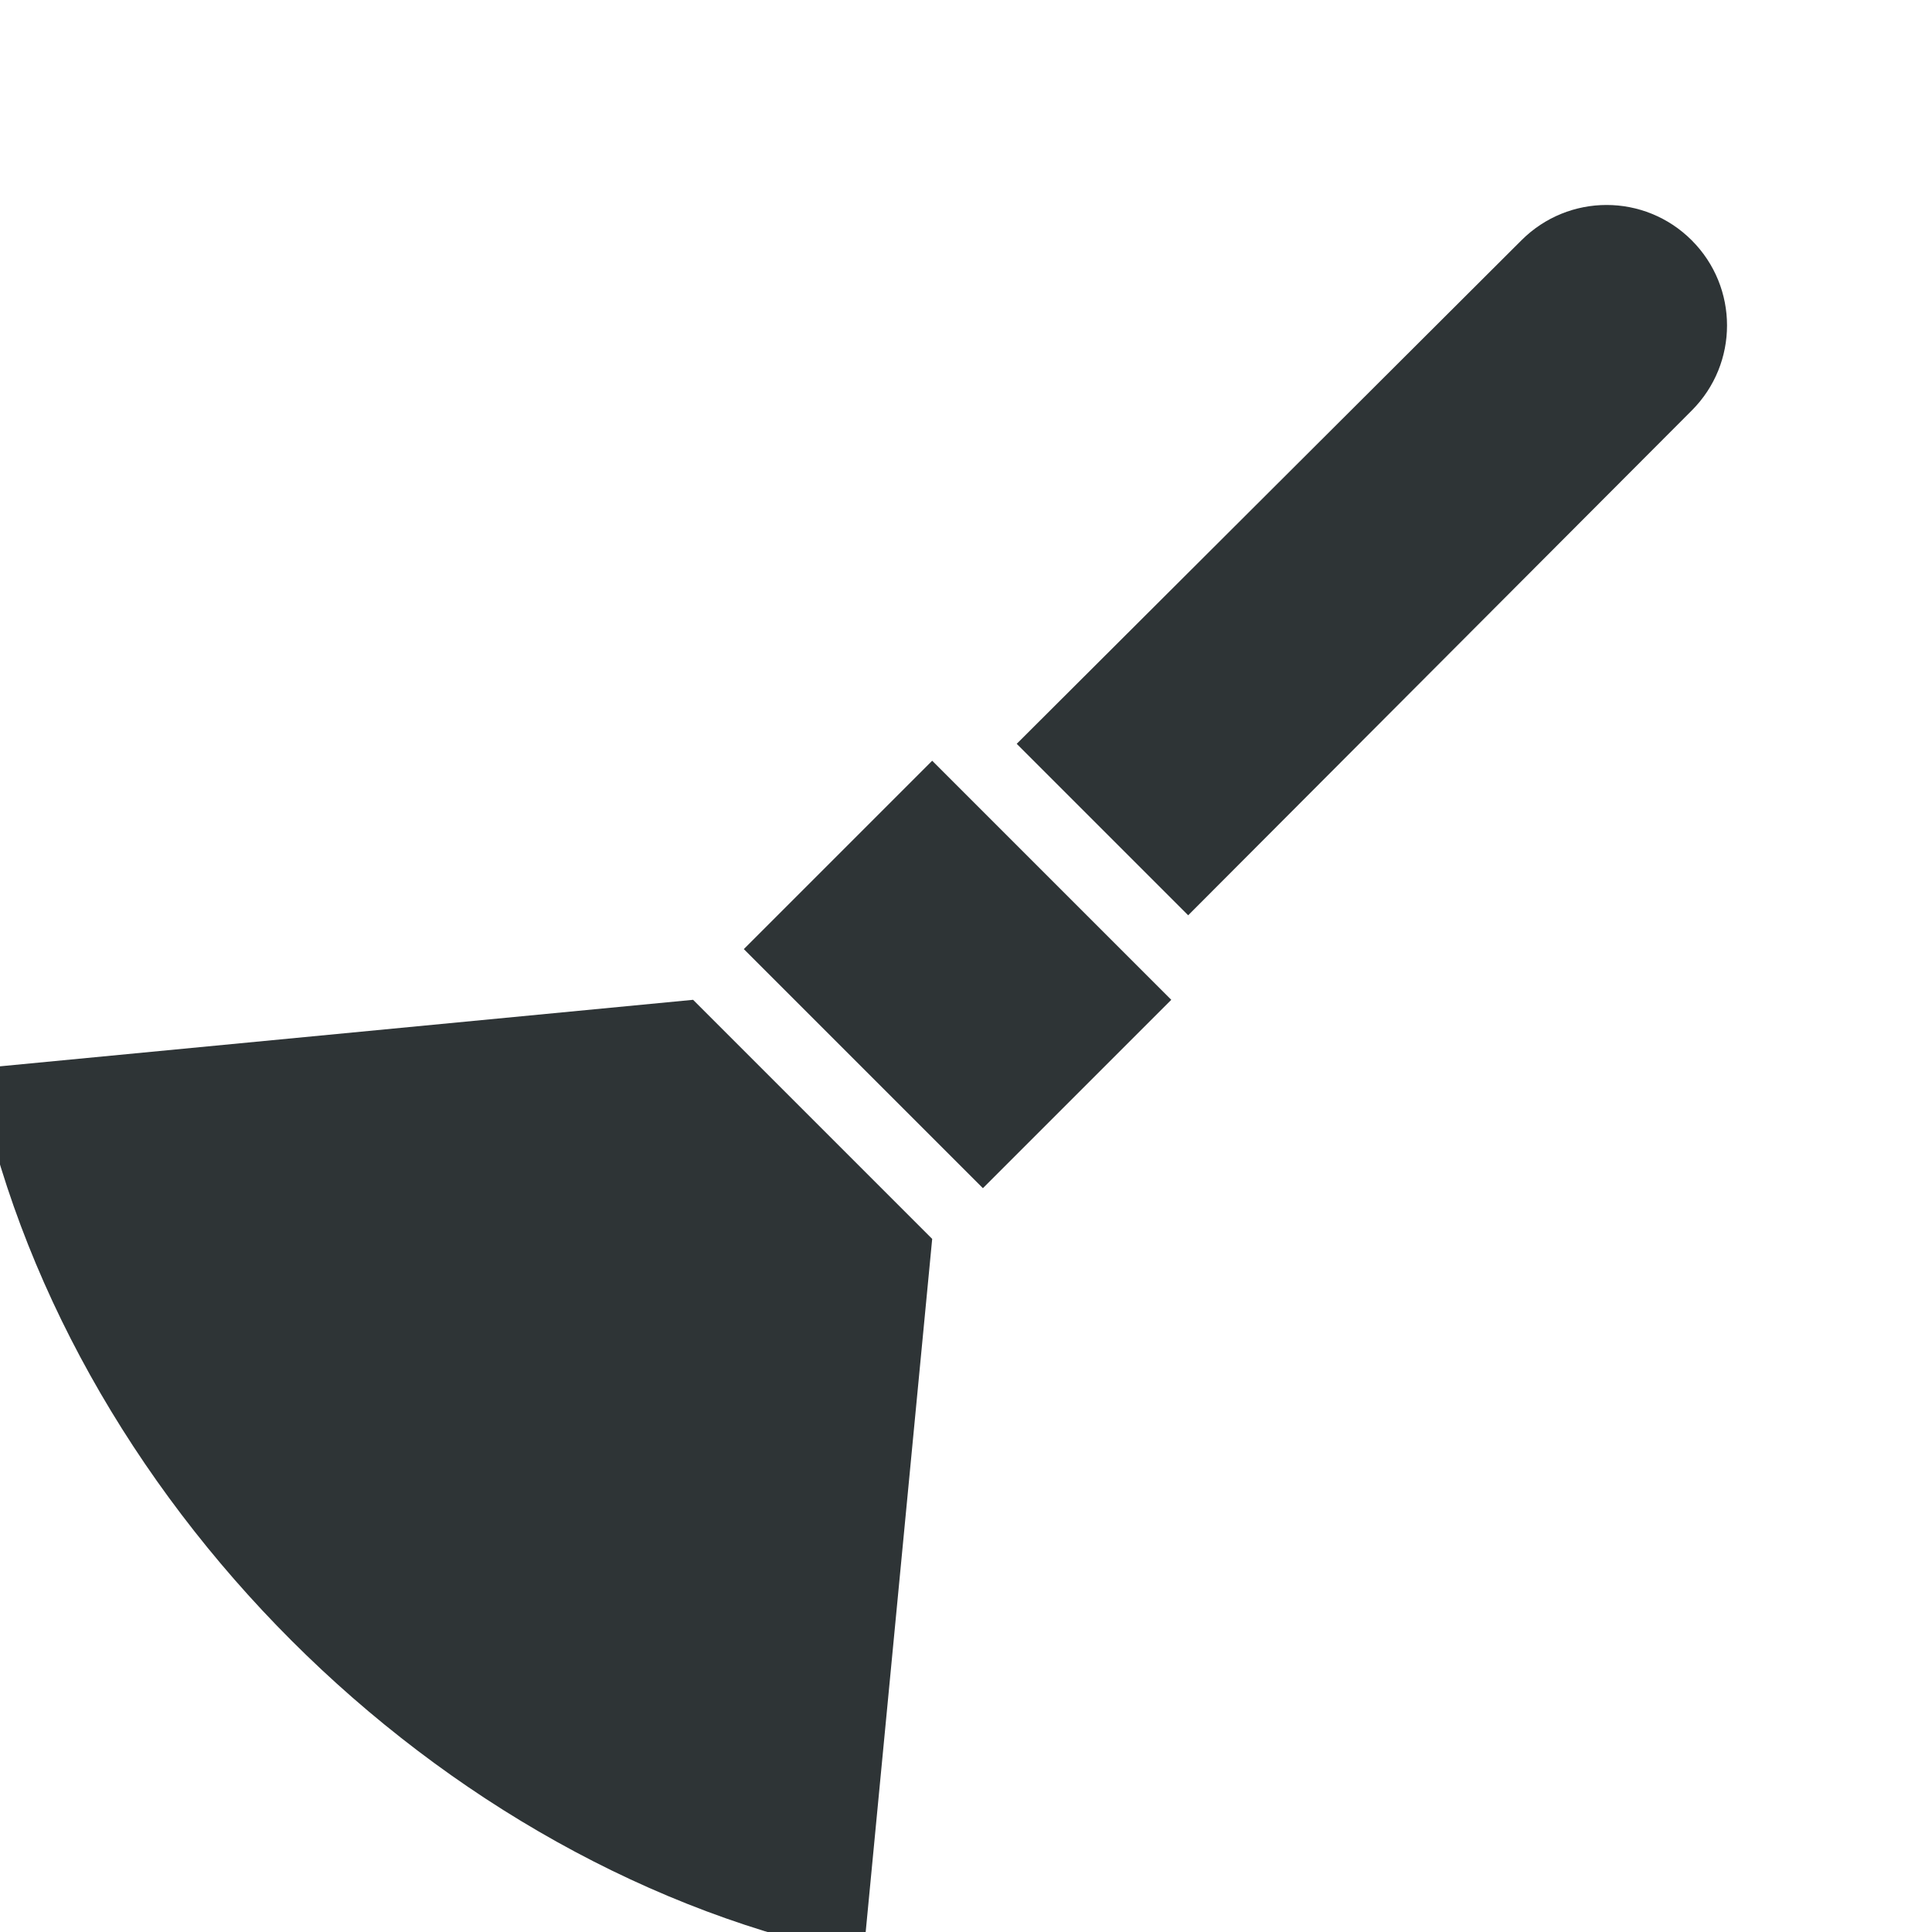
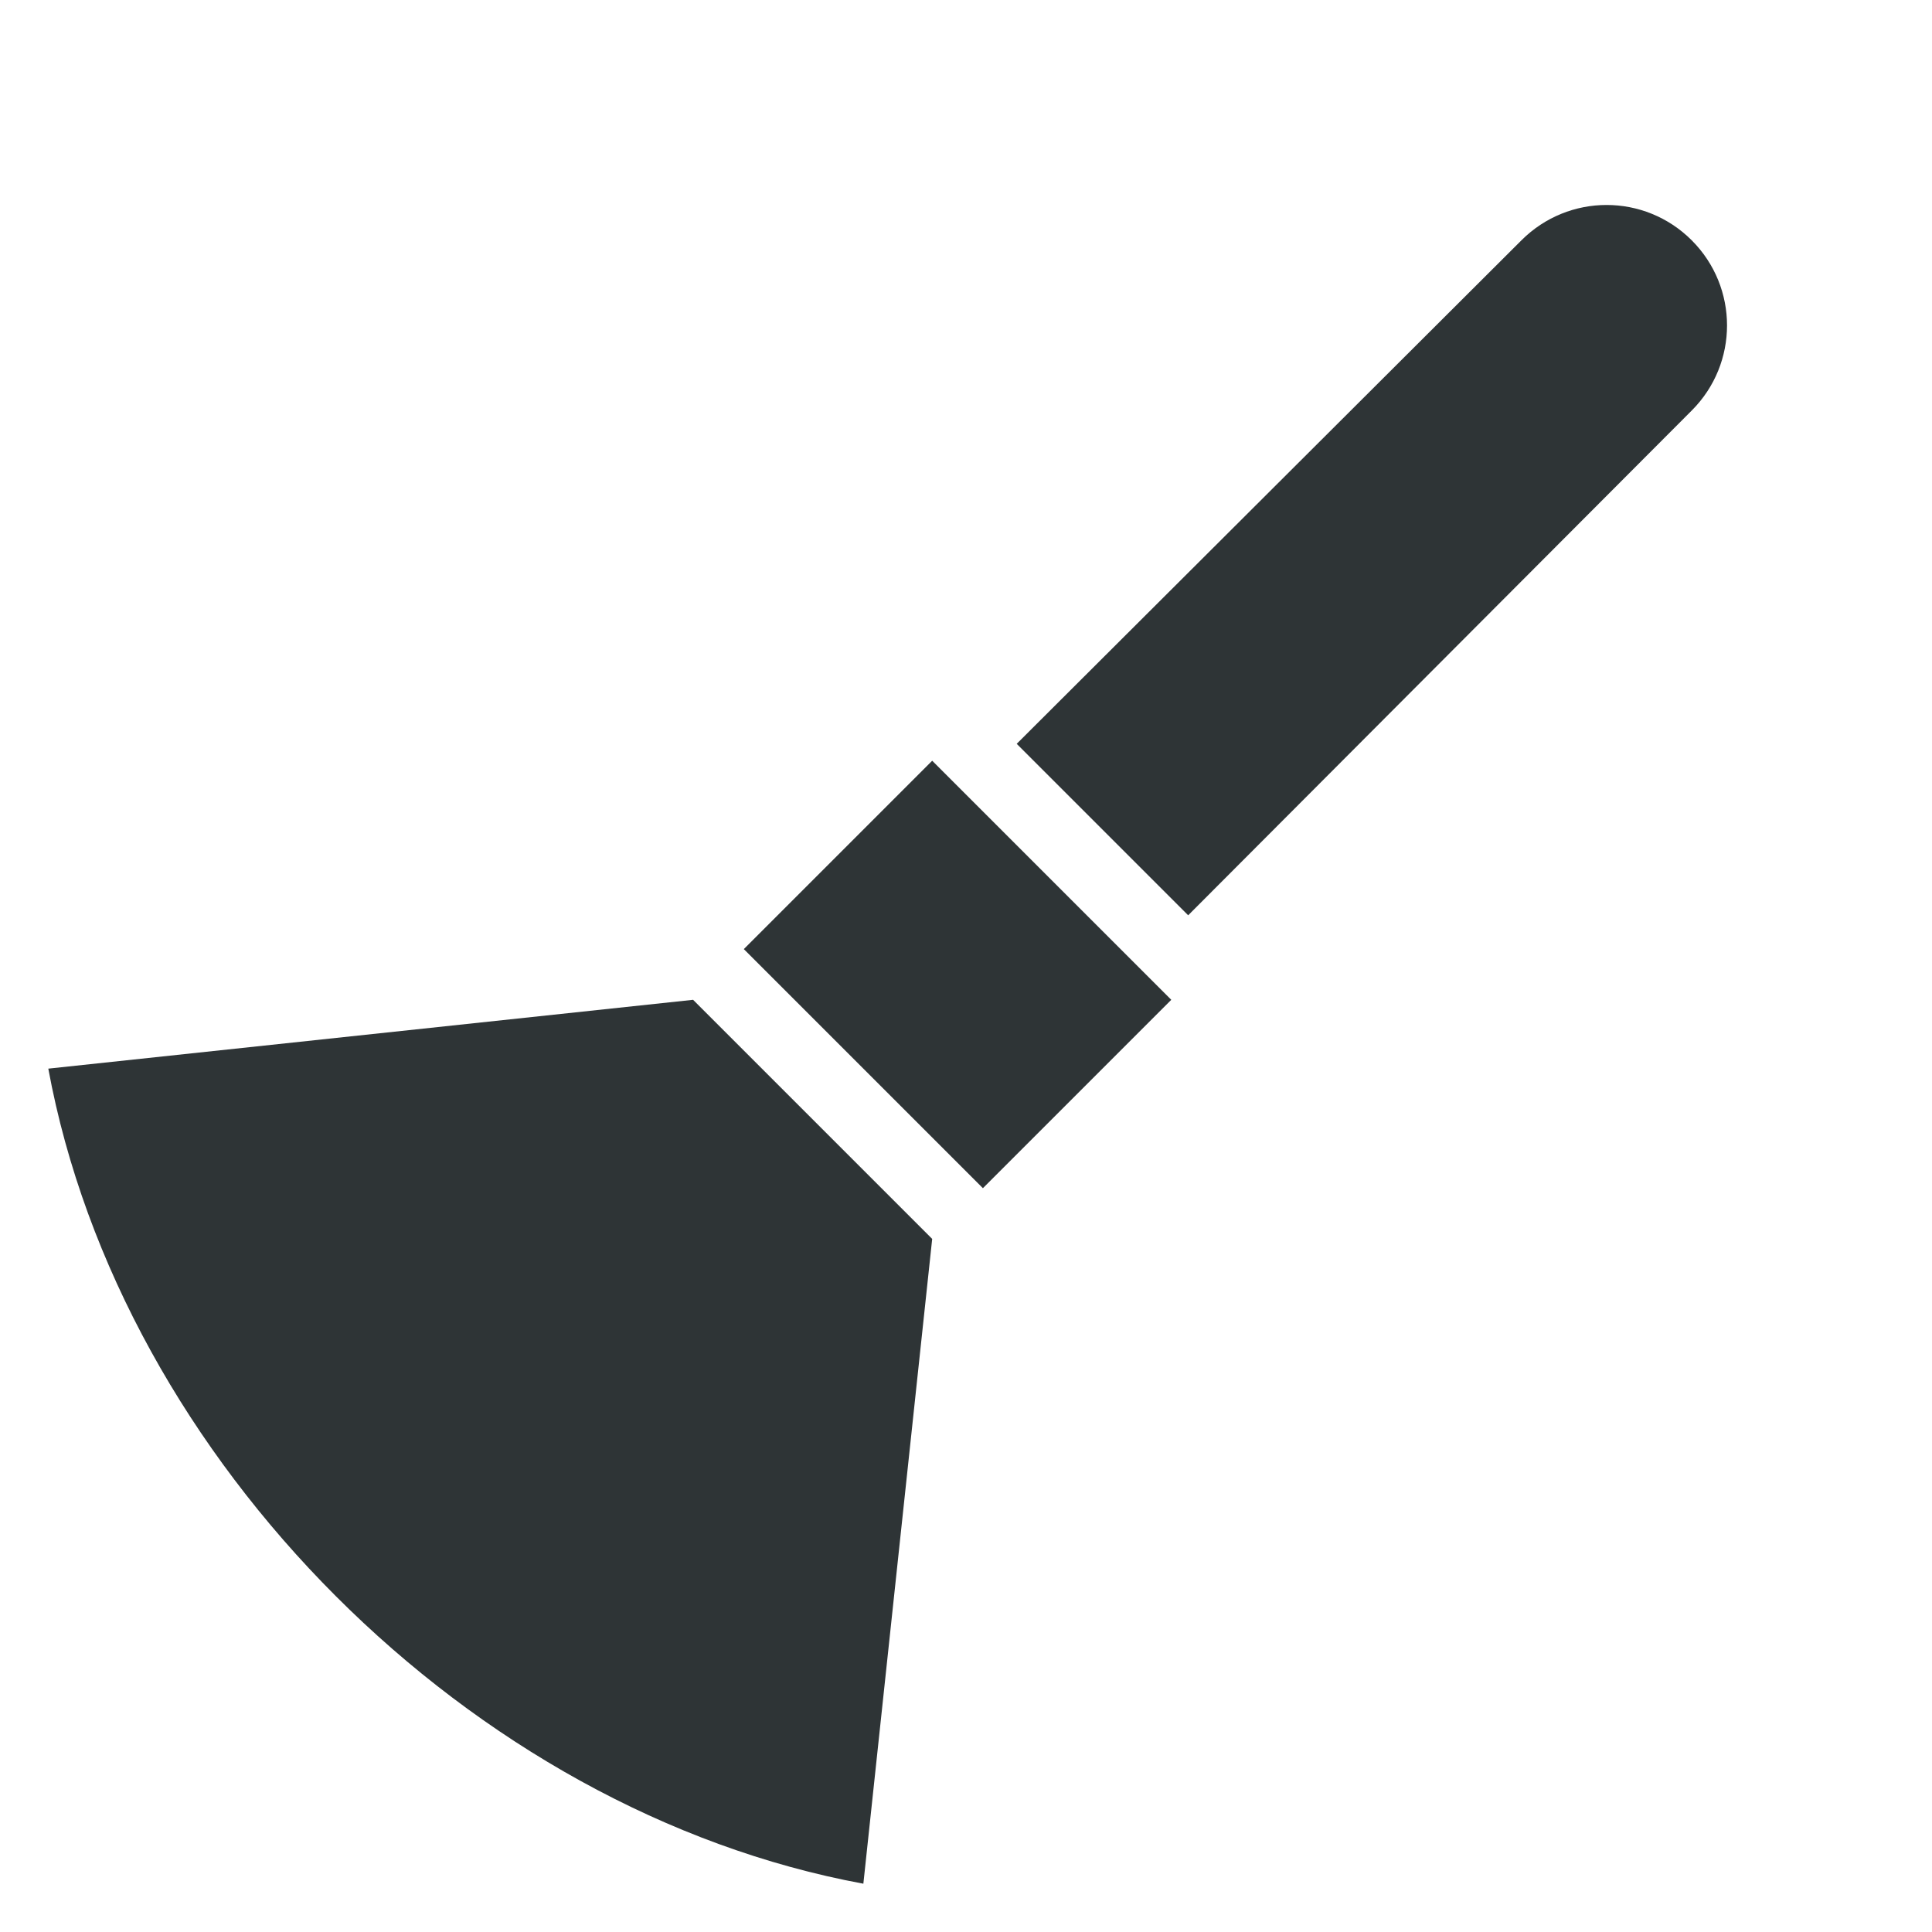
<svg xmlns="http://www.w3.org/2000/svg" width="16" height="16" viewBox="0 0 16 16">
-   <path d="M8.42 6.16 L12.6 1.99 C12.99 1.6 13.62 1.6 14.01 1.99 C14.4 2.38 14.4 3.01 14.01 3.4 L9.84 7.58 Z M7.72 6.3 L9.7 8.28 L8.14 9.84 L6.16 7.86 Z M5.74 8.28 L7.72 10.26 L7.15 16.2 C3.62 15.5 0.5 12.38 -0.2 8.85 Z" fill="#2e3436" fill-rule="evenodd" />
+   <path d="M8.42 6.16 L12.6 1.99 C12.99 1.6 13.62 1.6 14.01 1.99 C14.4 2.38 14.4 3.01 14.01 3.4 L9.84 7.58 Z M7.72 6.3 L9.7 8.28 L8.14 9.84 L6.16 7.86 Z M5.74 8.28 L7.72 10.26 L7.15 15.6 C3.9 15 1 12.1 0.4 8.85 Z" fill="#2e3436" fill-rule="evenodd" />
</svg>
